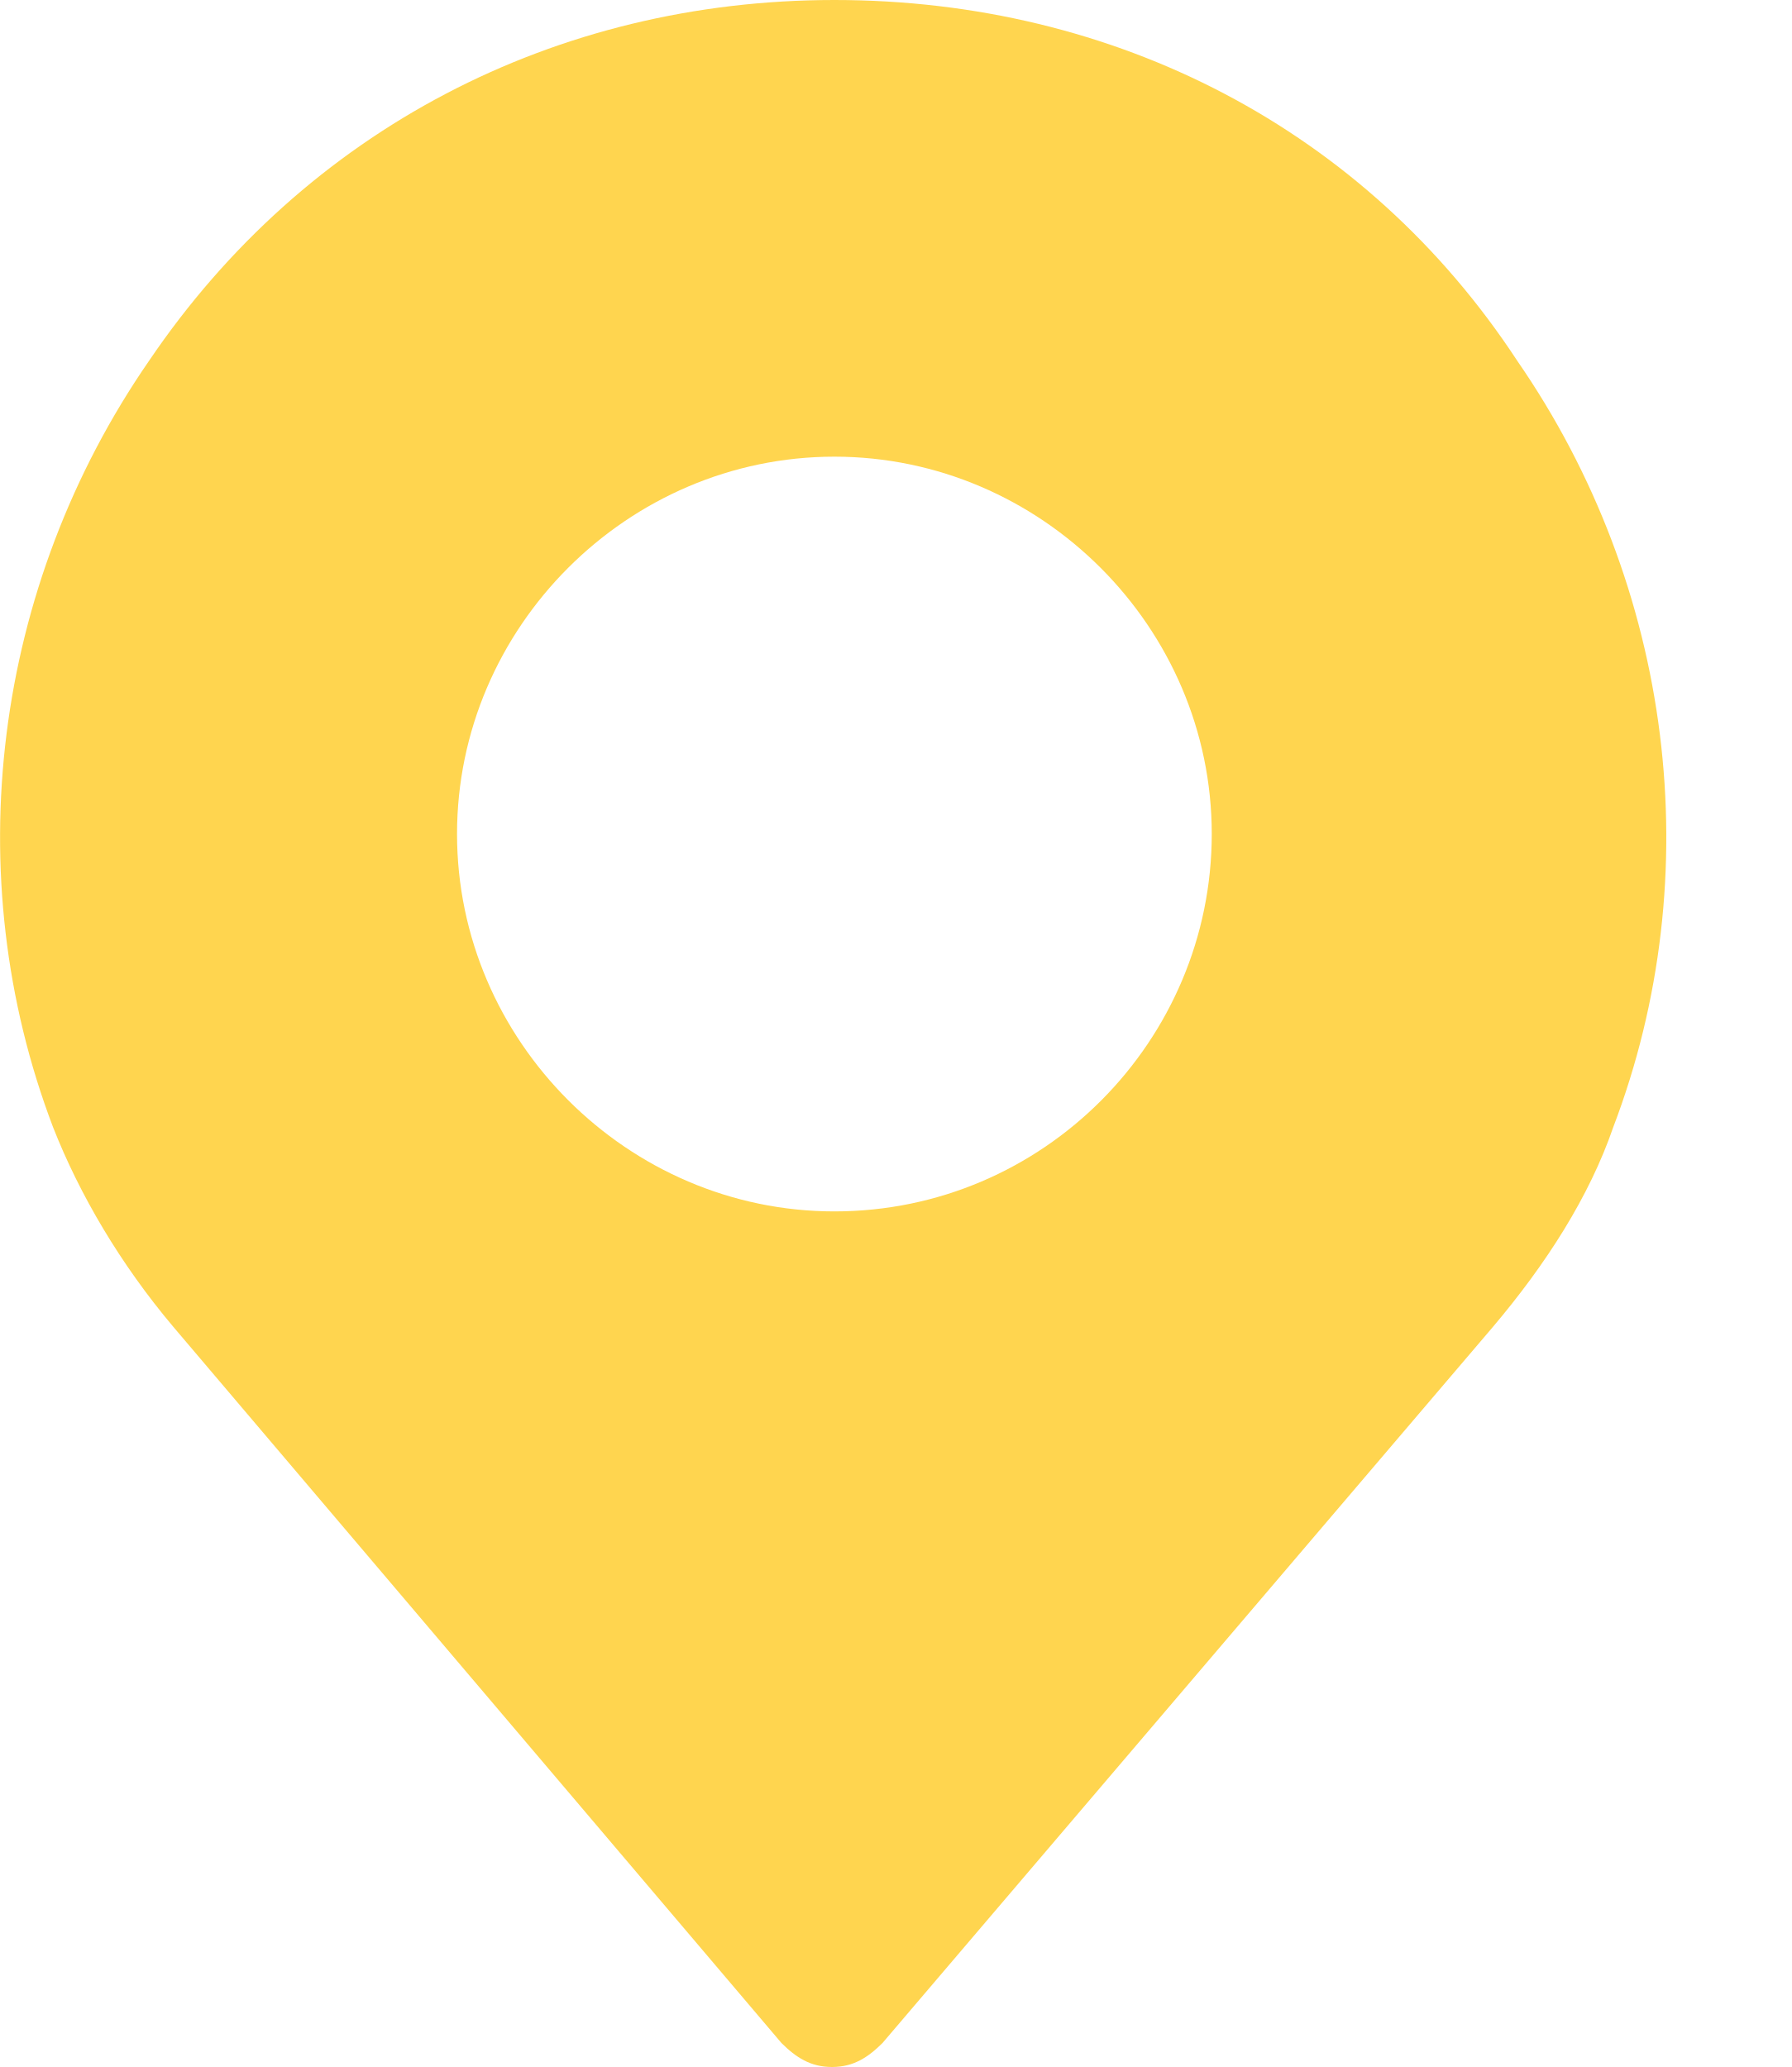
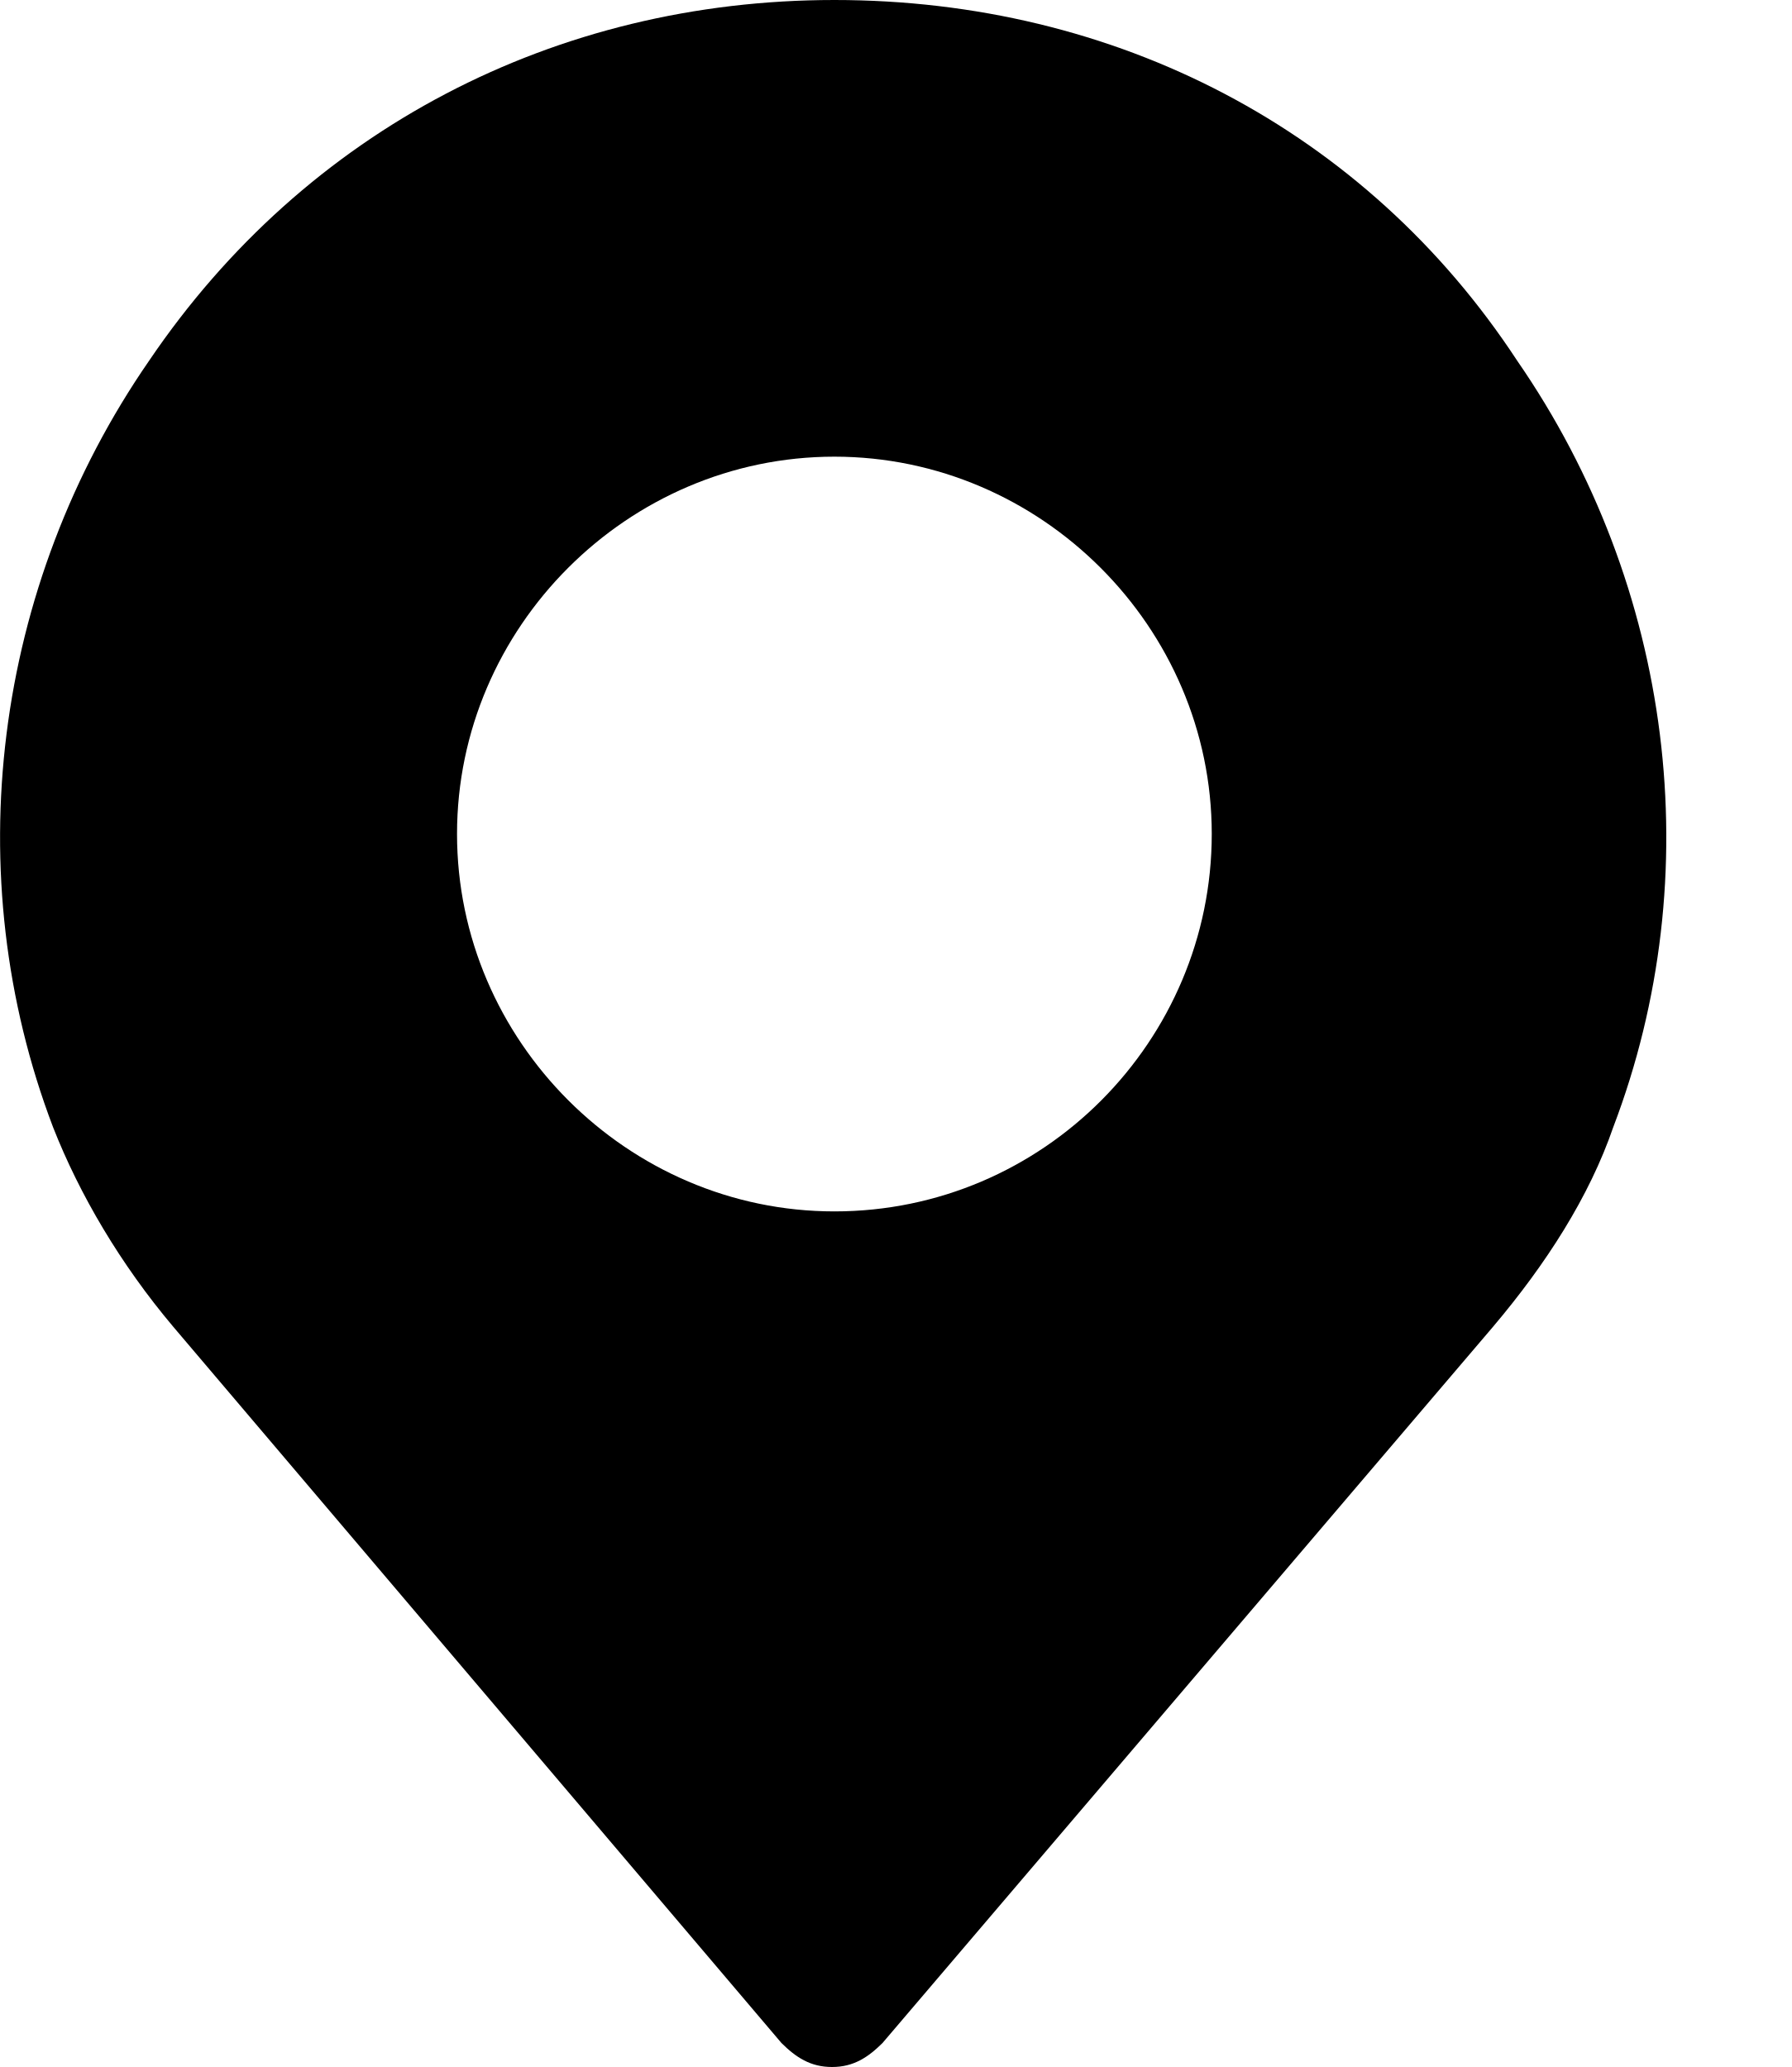
<svg xmlns="http://www.w3.org/2000/svg" width="13" height="15" viewBox="0 0 13 15" fill="none">
-   <path d="M11.007 2.616C9.909 0.942 8.095 0 6.054 0C4.031 0 2.217 0.942 1.083 2.616C-0.051 4.256 -0.312 6.349 0.385 8.18C0.577 8.669 0.874 9.174 1.257 9.628L5.67 14.826C5.775 14.93 5.88 15 6.037 15C6.193 15 6.298 14.93 6.403 14.826L10.833 9.628C11.217 9.174 11.531 8.686 11.705 8.18C12.403 6.349 12.141 4.256 11.007 2.616ZM6.054 8.791C4.554 8.791 3.316 7.552 3.316 6.052C3.316 4.552 4.554 3.314 6.054 3.314C7.554 3.314 8.792 4.552 8.792 6.052C8.792 7.552 7.571 8.791 6.054 8.791Z" fill="#FFD54F" />
+   <path d="M11.007 2.616C9.909 0.942 8.095 0 6.054 0C4.031 0 2.217 0.942 1.083 2.616C-0.051 4.256 -0.312 6.349 0.385 8.18C0.577 8.669 0.874 9.174 1.257 9.628L5.67 14.826C5.775 14.93 5.88 15 6.037 15C6.193 15 6.298 14.93 6.403 14.826L10.833 9.628C11.217 9.174 11.531 8.686 11.705 8.18C12.403 6.349 12.141 4.256 11.007 2.616ZM6.054 8.791C4.554 8.791 3.316 7.552 3.316 6.052C3.316 4.552 4.554 3.314 6.054 3.314C7.554 3.314 8.792 4.552 8.792 6.052C8.792 7.552 7.571 8.791 6.054 8.791Z" fill="black" />
</svg>
